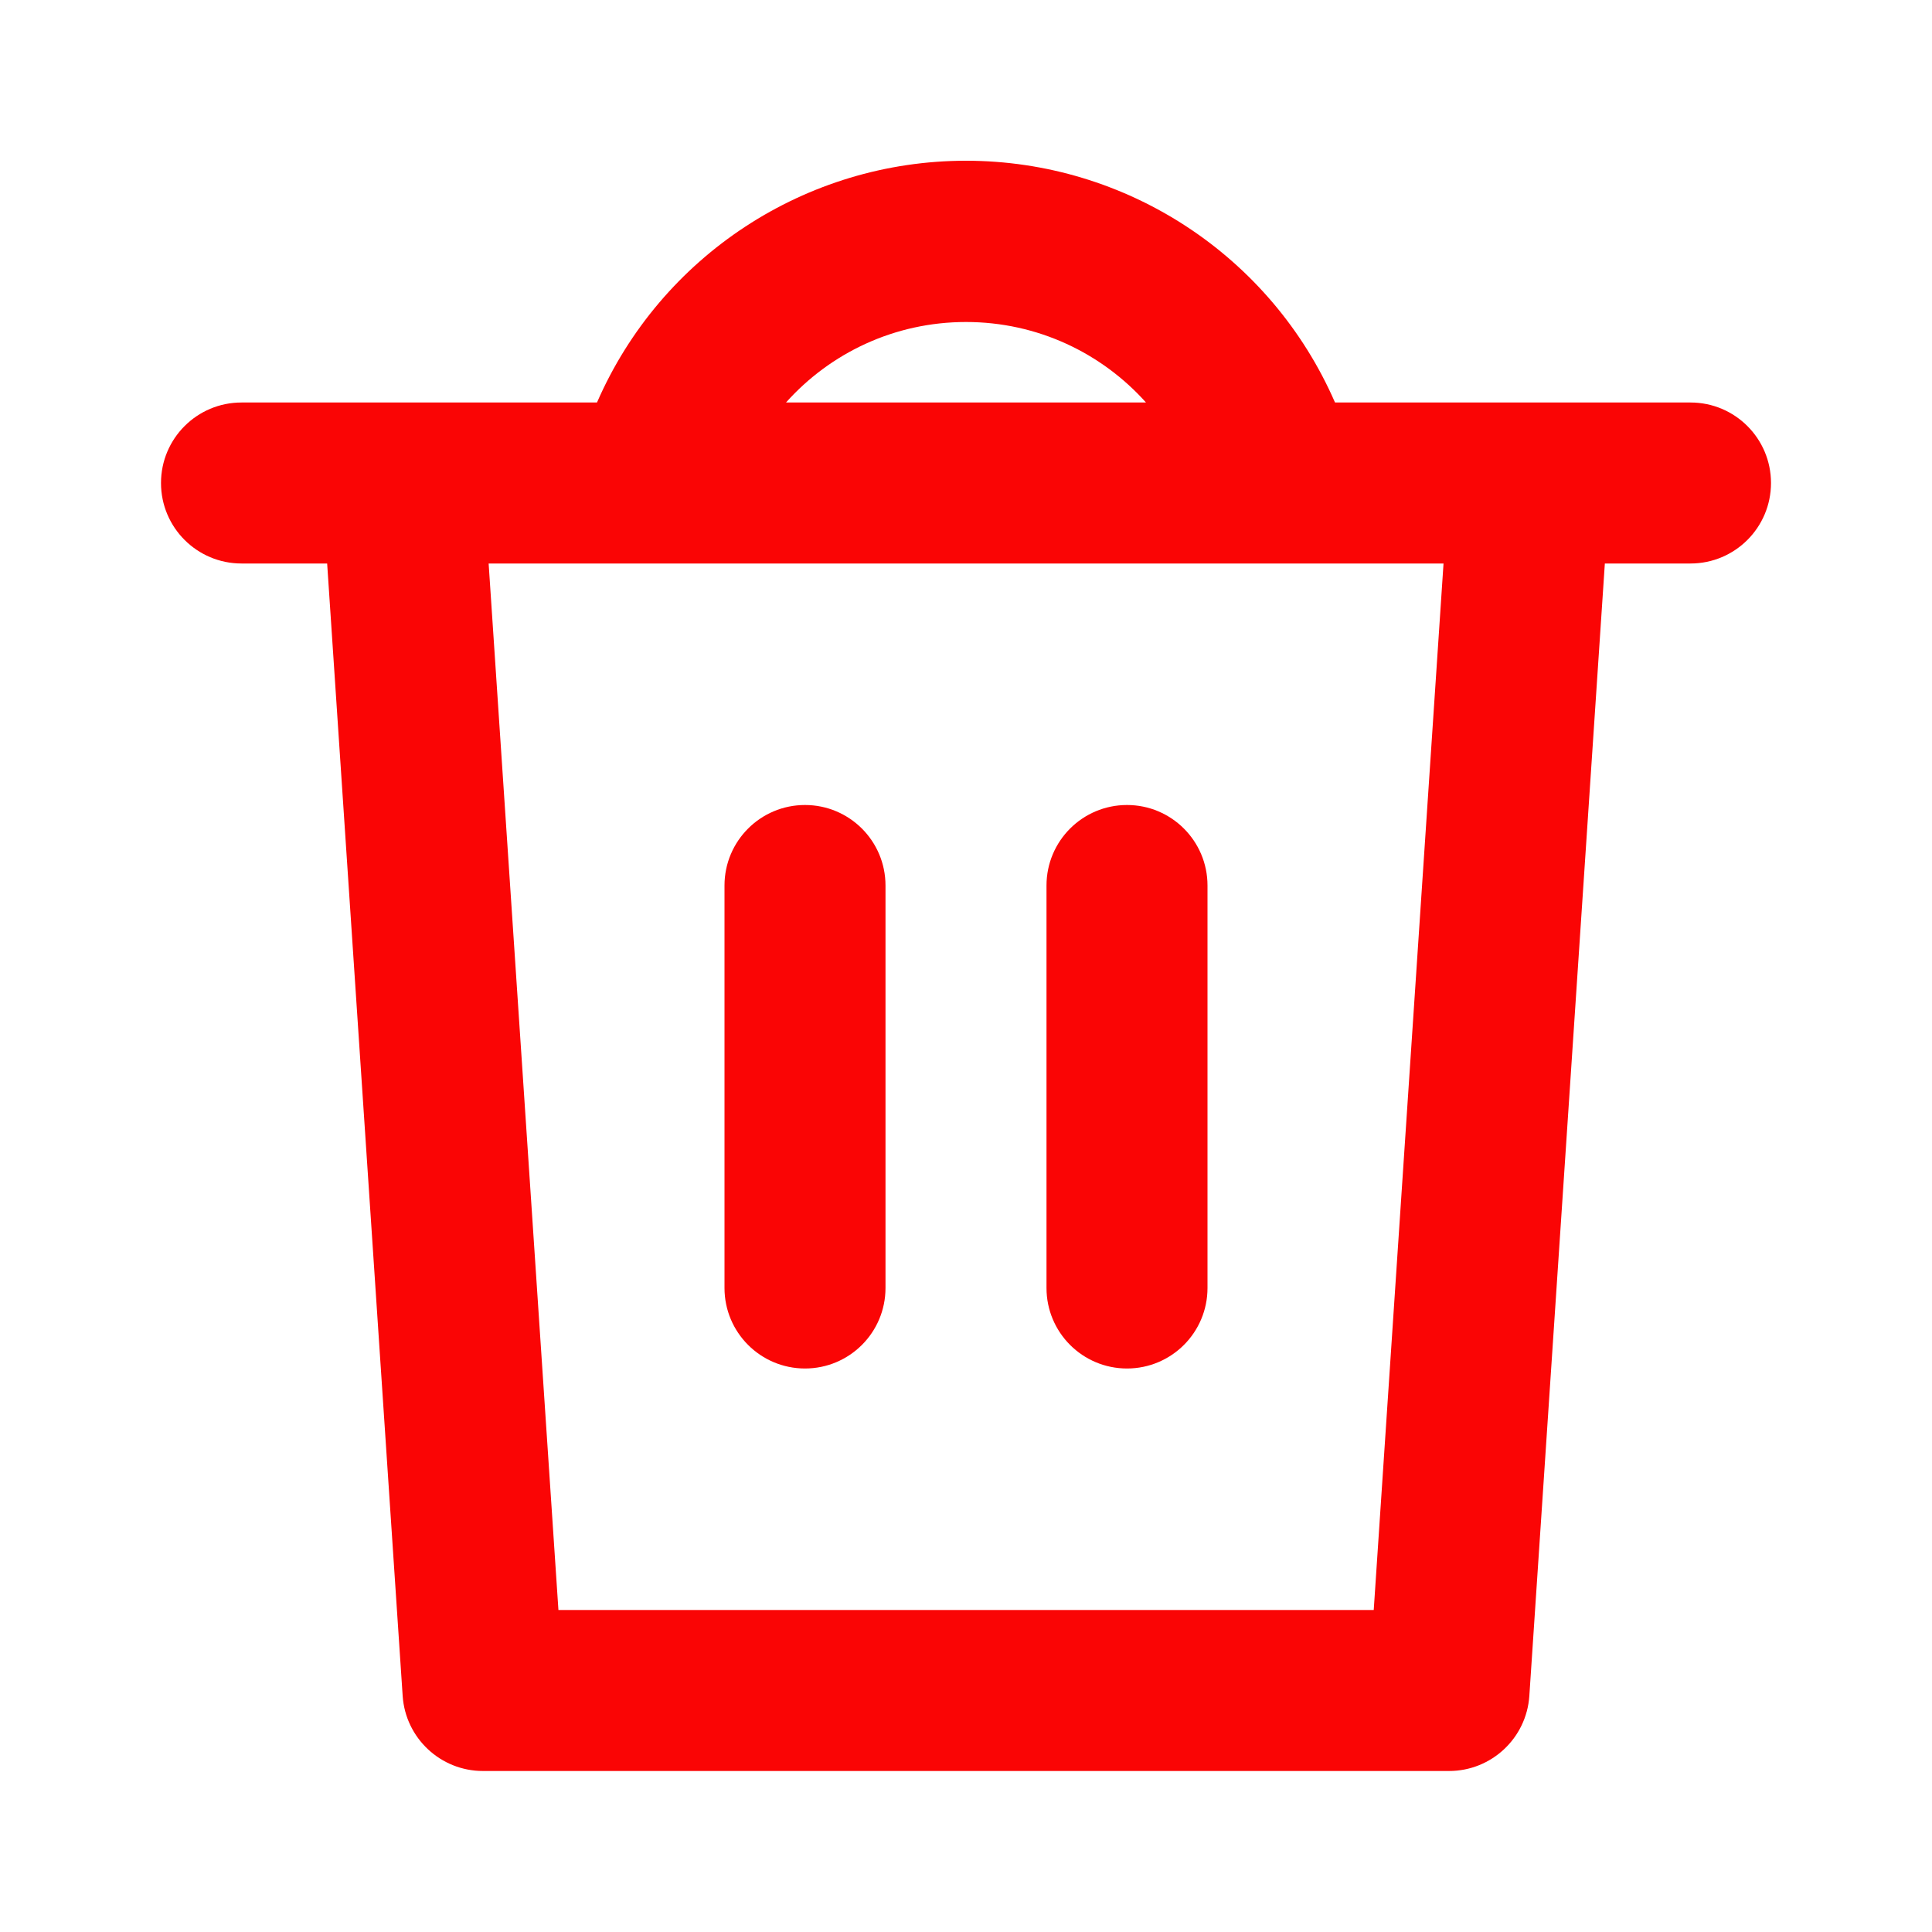
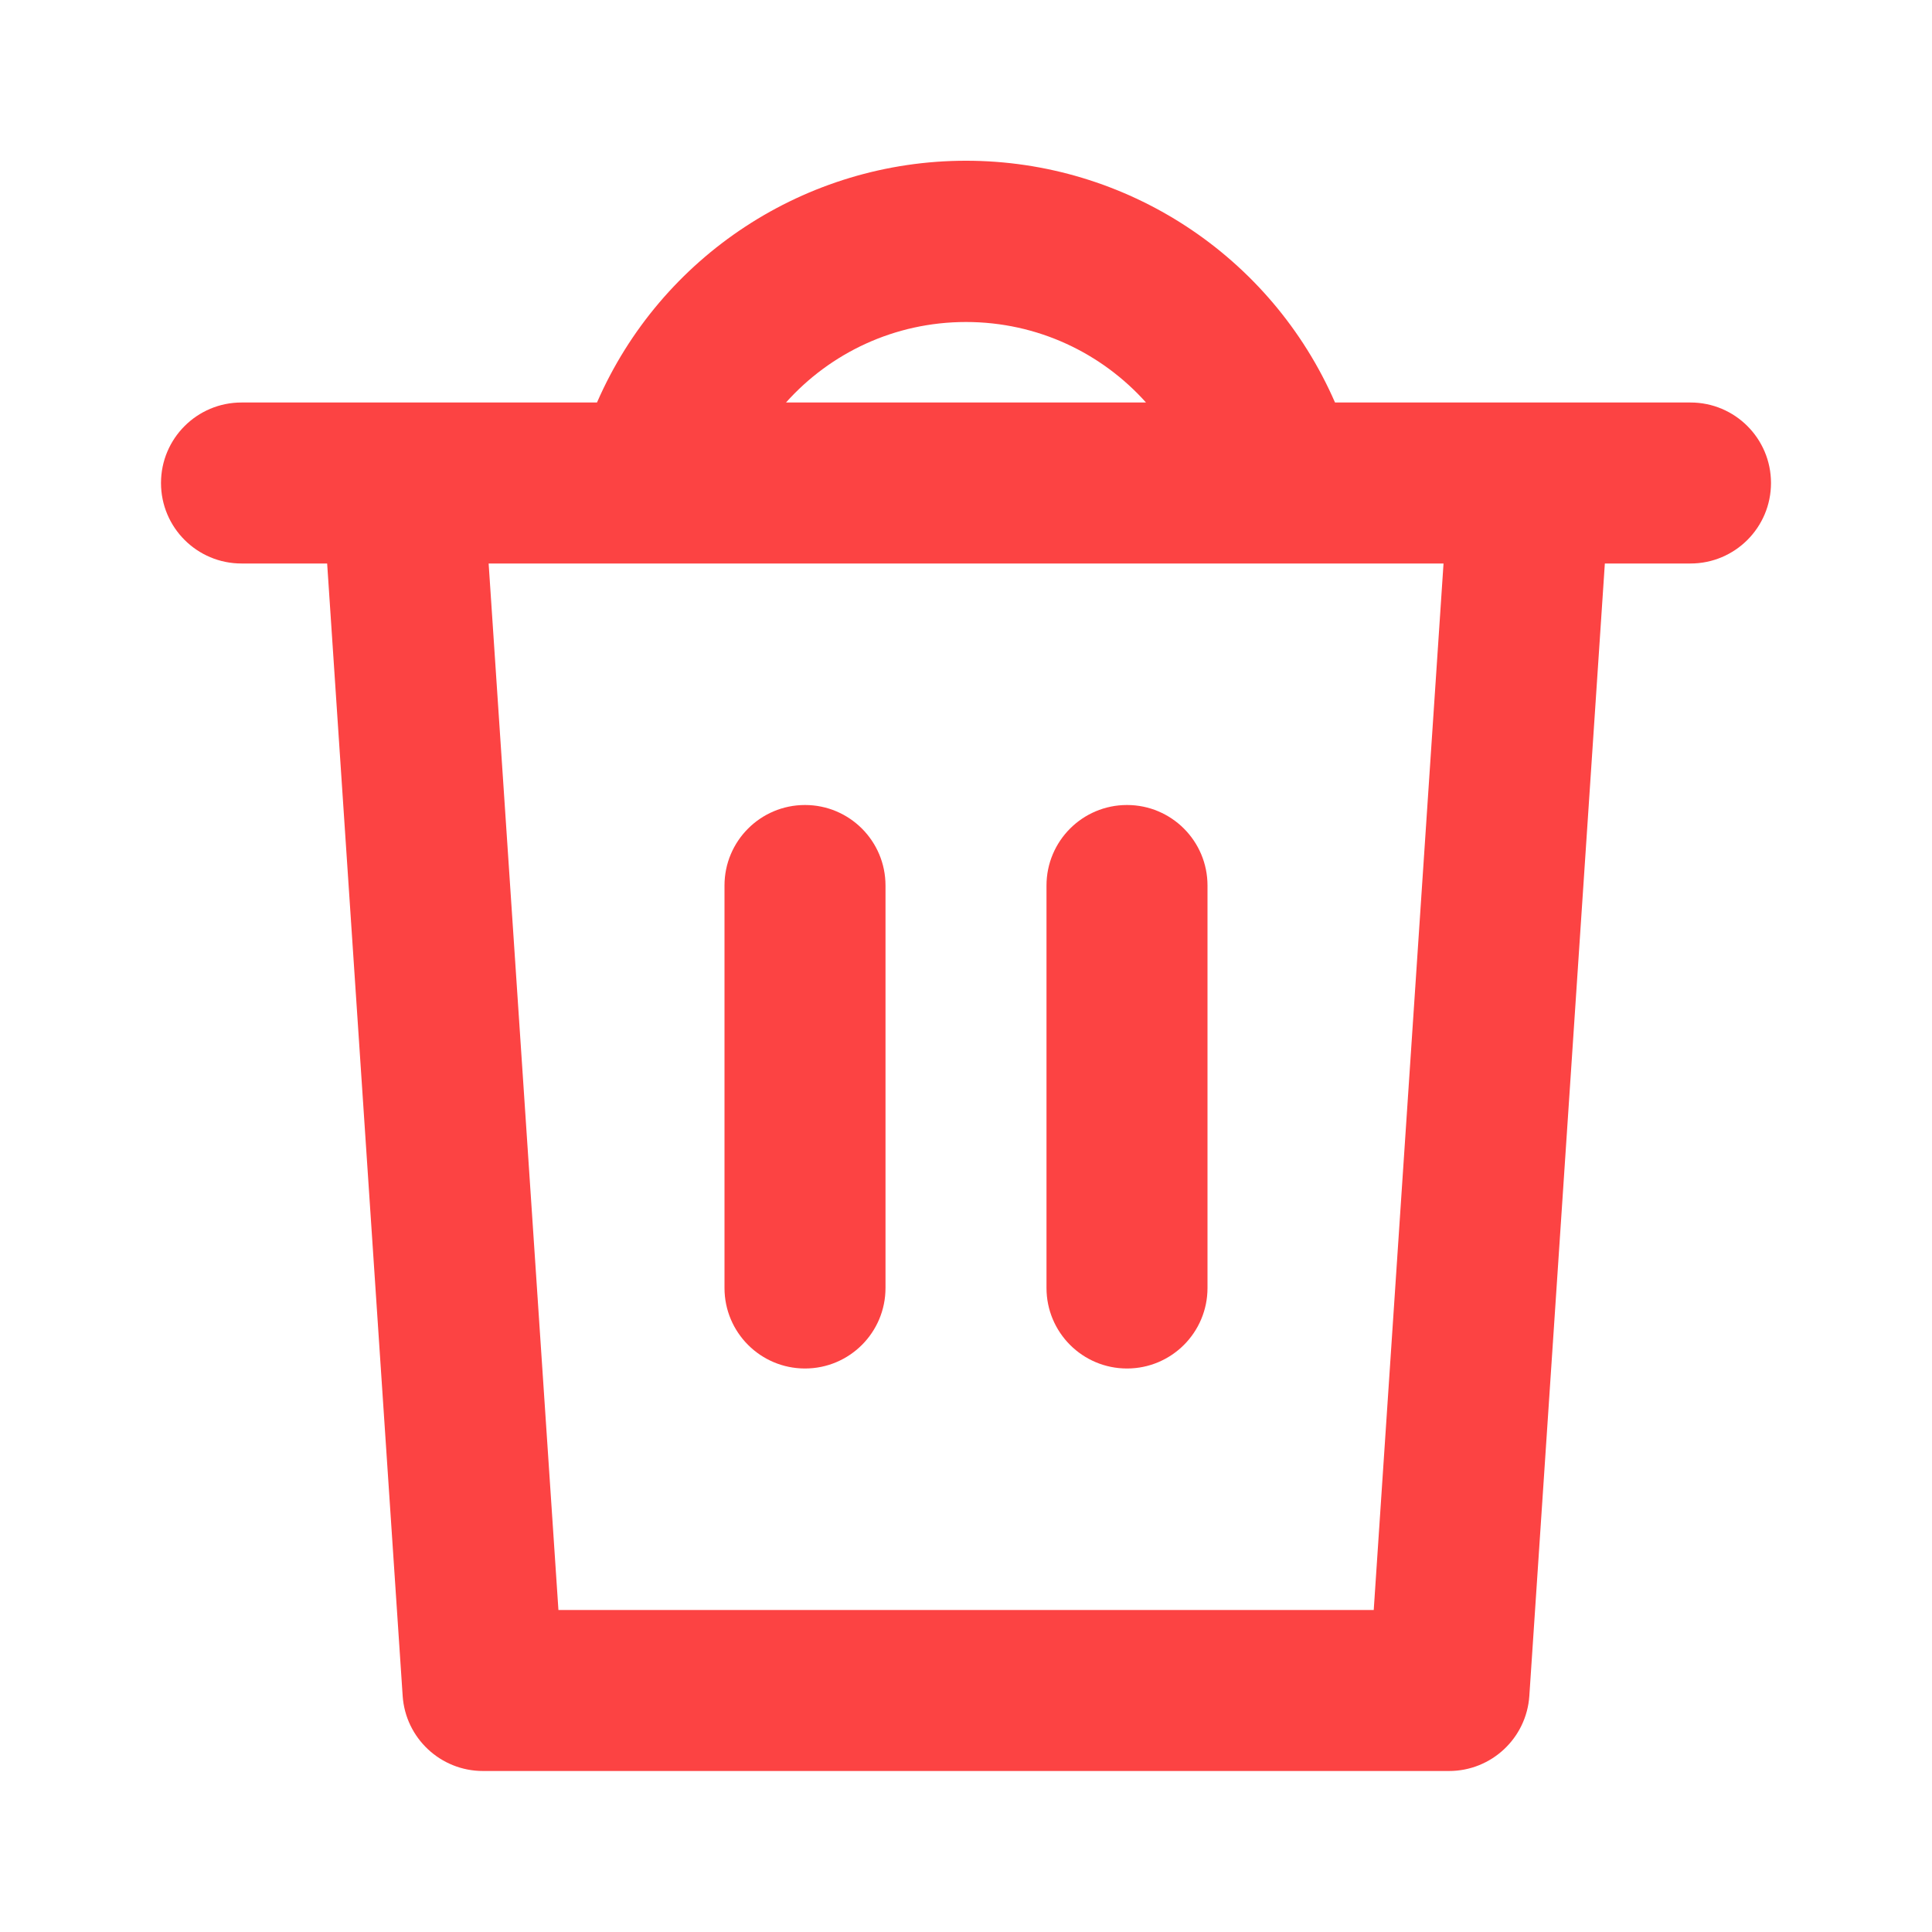
<svg xmlns="http://www.w3.org/2000/svg" fill="none" viewBox="0 0 24 24" width="20" height="20" role="img" class="iconify iconify--logos">
-   <path fill="rgb(250, 5, 5)" fill-rule="evenodd" clip-rule="evenodd" d="M7.416 5H3a1 1 0 0 0 0 2h1.064l.938 14.067A1 1 0 0 0 6 22h12a1 1 0 0 0 .998-.933L19.936 7H21a1 1 0 1 0 0-2h-4.416a5 5 0 0 0-9.168 0Zm2.348 0h4.472c-.55-.614-1.348-1-2.236-1-.888 0-1.687.386-2.236 1Zm6.087 2H6.07l.867 13h10.128l.867-13h-2.036a1 1 0 0 1-.044 0ZM10 10a1 1 0 0 1 1 1v5a1 1 0 1 1-2 0v-5a1 1 0 0 1 1-1Zm4 0a1 1 0 0 1 1 1v5a1 1 0 1 1-2 0v-5a1 1 0 0 1 1-1Z" />
+   <path fill="rgb(250, 5, 5, 0.75)" fill-rule="evenodd" clip-rule="evenodd" d="M7.416 5H3a1 1 0 0 0 0 2h1.064l.938 14.067A1 1 0 0 0 6 22h12a1 1 0 0 0 .998-.933L19.936 7H21a1 1 0 1 0 0-2h-4.416a5 5 0 0 0-9.168 0Zm2.348 0h4.472c-.55-.614-1.348-1-2.236-1-.888 0-1.687.386-2.236 1Zm6.087 2H6.07l.867 13h10.128l.867-13h-2.036a1 1 0 0 1-.044 0ZM10 10a1 1 0 0 1 1 1v5a1 1 0 1 1-2 0v-5a1 1 0 0 1 1-1Zm4 0a1 1 0 0 1 1 1v5a1 1 0 1 1-2 0v-5a1 1 0 0 1 1-1Z" />
</svg>
